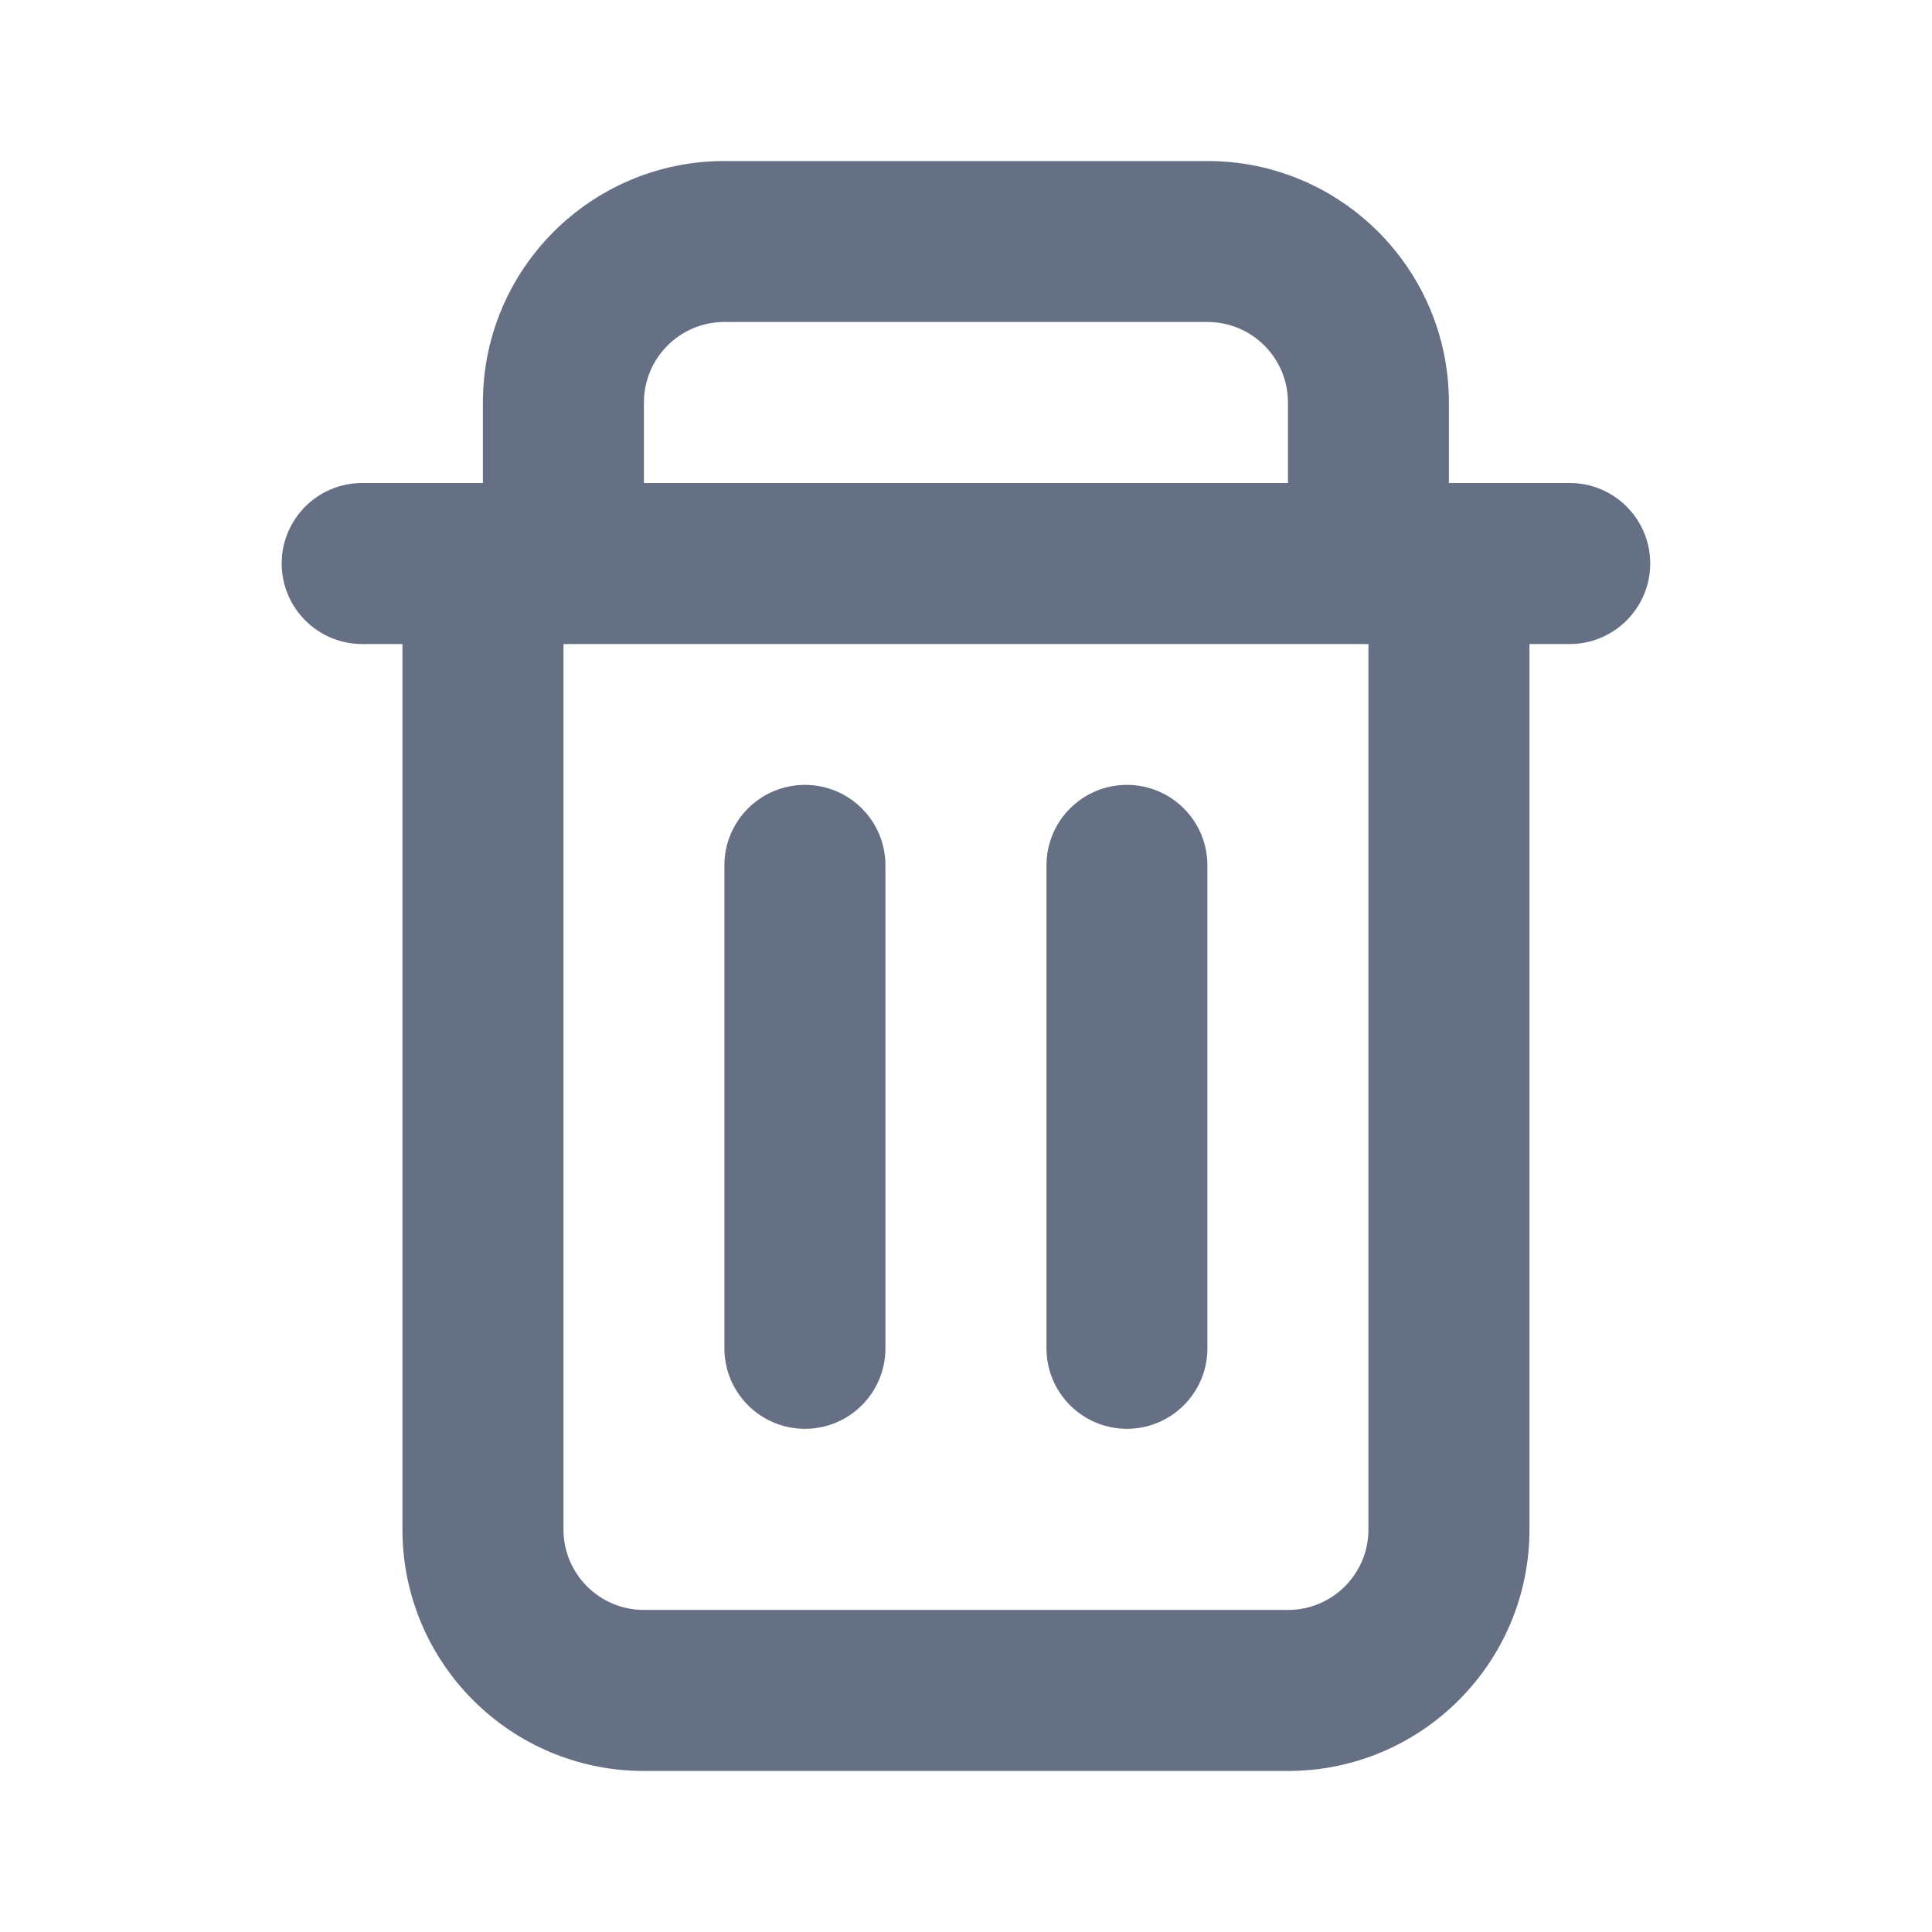
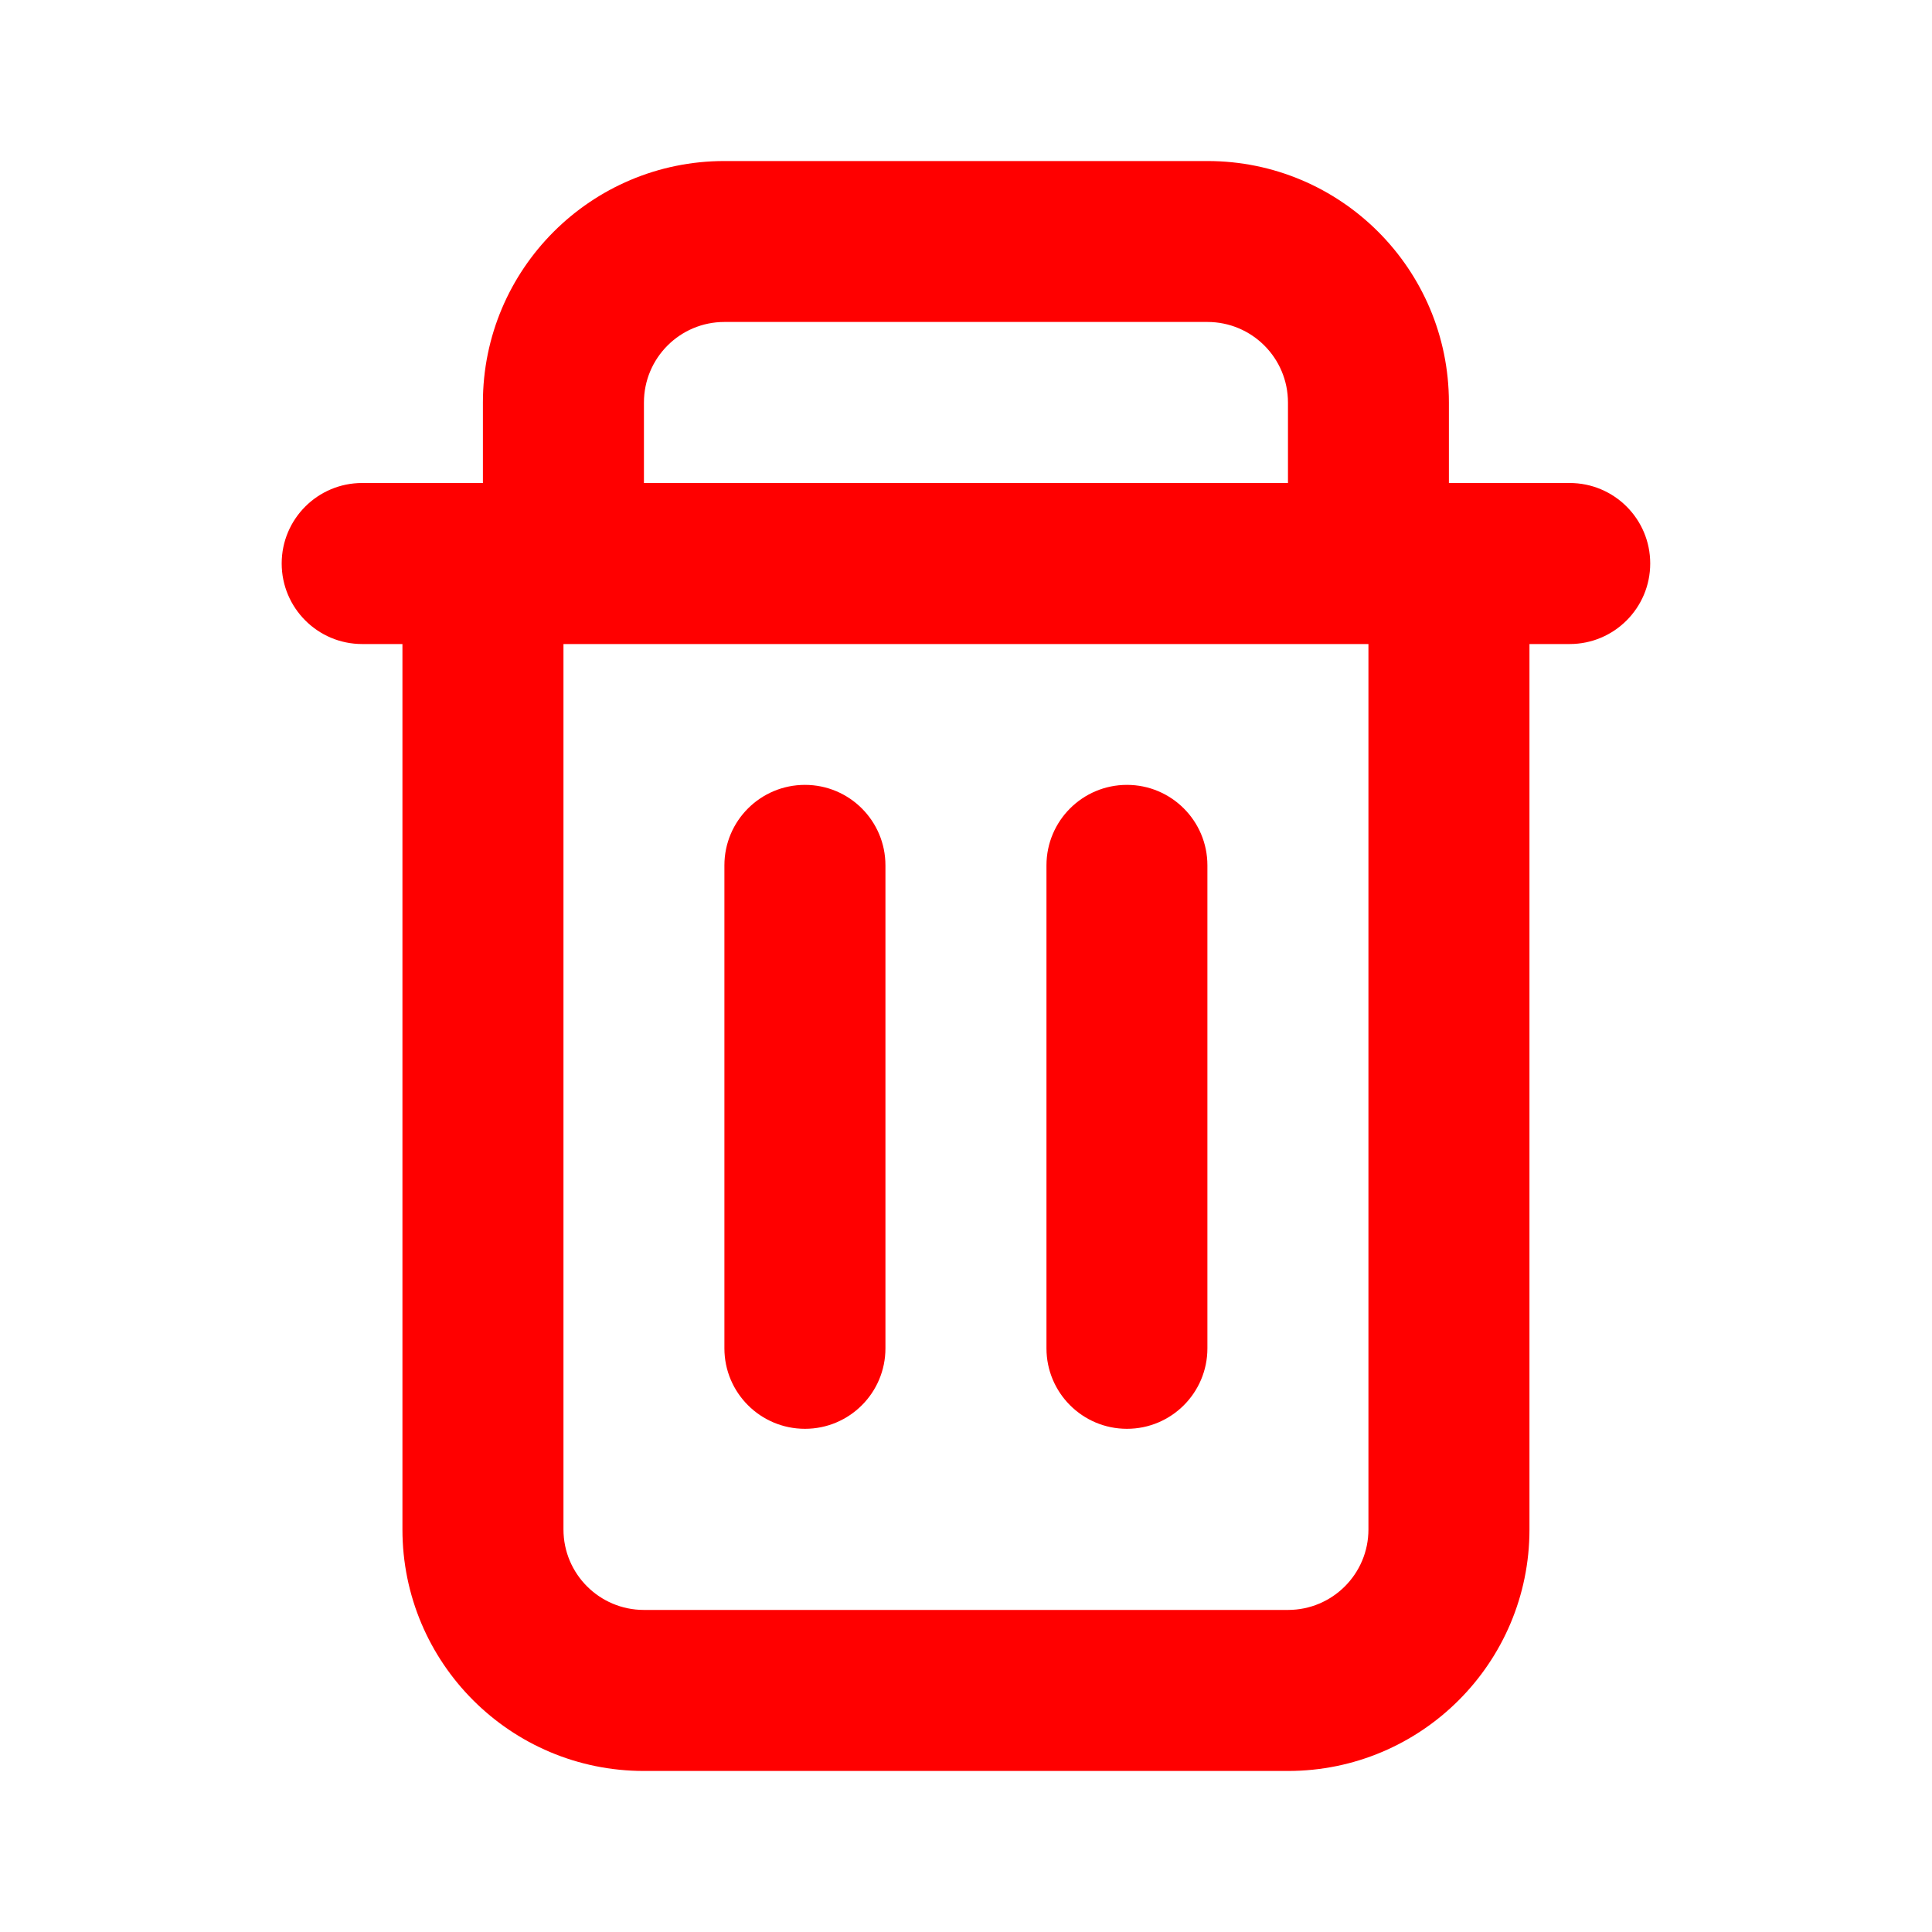
<svg xmlns="http://www.w3.org/2000/svg" width="20" height="20" viewBox="0 0 20 20" fill="none">
-   <path d="M8.333 8.125C8.793 8.125 9.166 8.498 9.166 8.958V13.958C9.166 14.418 8.793 14.791 8.333 14.791C7.872 14.791 7.499 14.418 7.499 13.958V8.958C7.499 8.498 7.872 8.125 8.333 8.125Z" fill="#667085" />
-   <path d="M12.499 8.958C12.499 8.498 12.126 8.125 11.666 8.125C11.206 8.125 10.833 8.498 10.833 8.958V13.958C10.833 14.418 11.206 14.791 11.666 14.791C12.126 14.791 12.499 14.418 12.499 13.958V8.958Z" fill="#667085" />
-   <path fill-rule="evenodd" clip-rule="evenodd" d="M14.999 5V4.167C14.999 2.786 13.88 1.667 12.499 1.667H7.499C6.119 1.667 4.999 2.786 4.999 4.167V5H3.749C3.289 5 2.916 5.373 2.916 5.833C2.916 6.293 3.289 6.667 3.749 6.667H4.166V15.833C4.166 17.214 5.285 18.333 6.666 18.333H13.333C14.713 18.333 15.833 17.214 15.833 15.833V6.667H16.249C16.71 6.667 17.083 6.293 17.083 5.833C17.083 5.373 16.71 5 16.249 5H14.999ZM12.499 3.333H7.499C7.039 3.333 6.666 3.706 6.666 4.167V5H13.333V4.167C13.333 3.706 12.96 3.333 12.499 3.333ZM14.166 6.667H5.833V15.833C5.833 16.293 6.206 16.666 6.666 16.666H13.333C13.793 16.666 14.166 16.293 14.166 15.833V6.667Z" fill="#667085" />
+   <path d="M8.333 8.125C8.793 8.125 9.166 8.498 9.166 8.958V13.958C9.166 14.418 8.793 14.791 8.333 14.791C7.872 14.791 7.499 14.418 7.499 13.958V8.958C7.499 8.498 7.872 8.125 8.333 8.125Z" fill="#FF0000" />
+   <path d="M12.499 8.958C12.499 8.498 12.126 8.125 11.666 8.125C11.206 8.125 10.833 8.498 10.833 8.958V13.958C10.833 14.418 11.206 14.791 11.666 14.791C12.126 14.791 12.499 14.418 12.499 13.958V8.958Z" fill="#FF0000" />
+   <path fill-rule="evenodd" clip-rule="evenodd" d="M14.999 5V4.167C14.999 2.786 13.88 1.667 12.499 1.667H7.499C6.119 1.667 4.999 2.786 4.999 4.167V5H3.749C3.289 5 2.916 5.373 2.916 5.833C2.916 6.293 3.289 6.667 3.749 6.667H4.166V15.833C4.166 17.214 5.285 18.333 6.666 18.333H13.333C14.713 18.333 15.833 17.214 15.833 15.833V6.667H16.249C16.71 6.667 17.083 6.293 17.083 5.833C17.083 5.373 16.71 5 16.249 5H14.999ZM12.499 3.333H7.499C7.039 3.333 6.666 3.706 6.666 4.167V5H13.333V4.167C13.333 3.706 12.96 3.333 12.499 3.333ZM14.166 6.667H5.833V15.833C5.833 16.293 6.206 16.666 6.666 16.666H13.333C13.793 16.666 14.166 16.293 14.166 15.833V6.667Z" fill="#FF0000" />
</svg>
